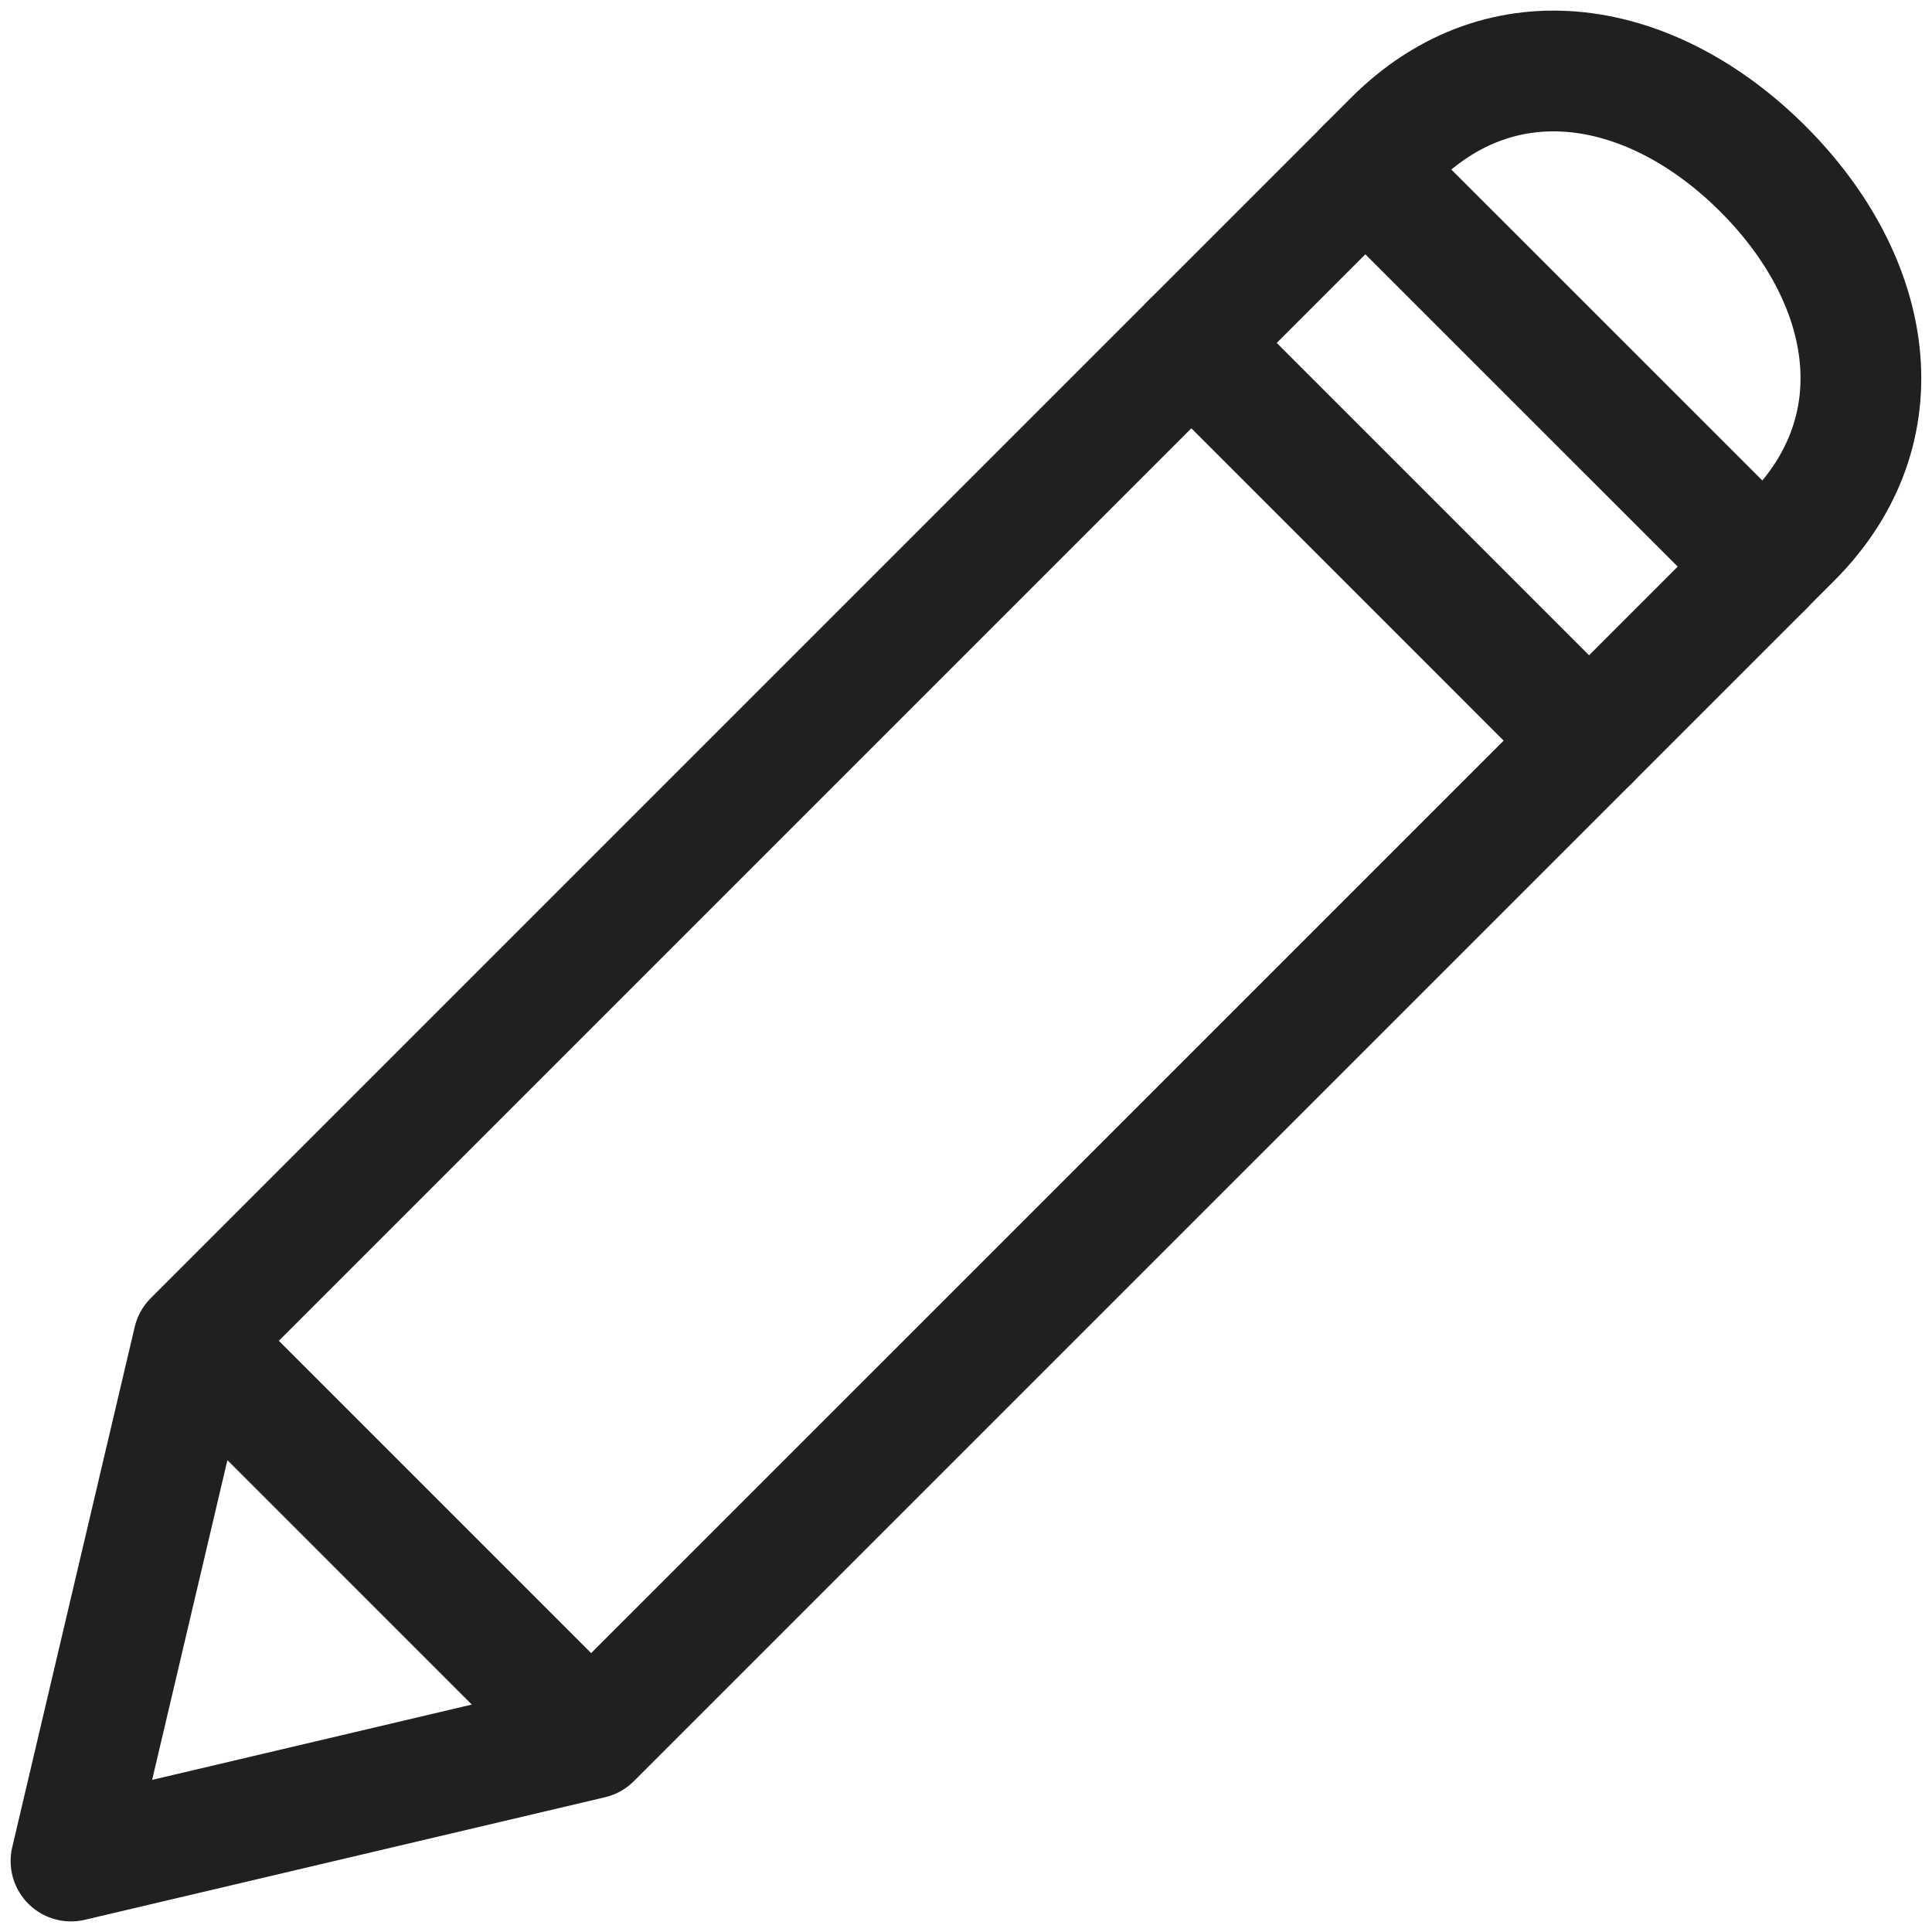
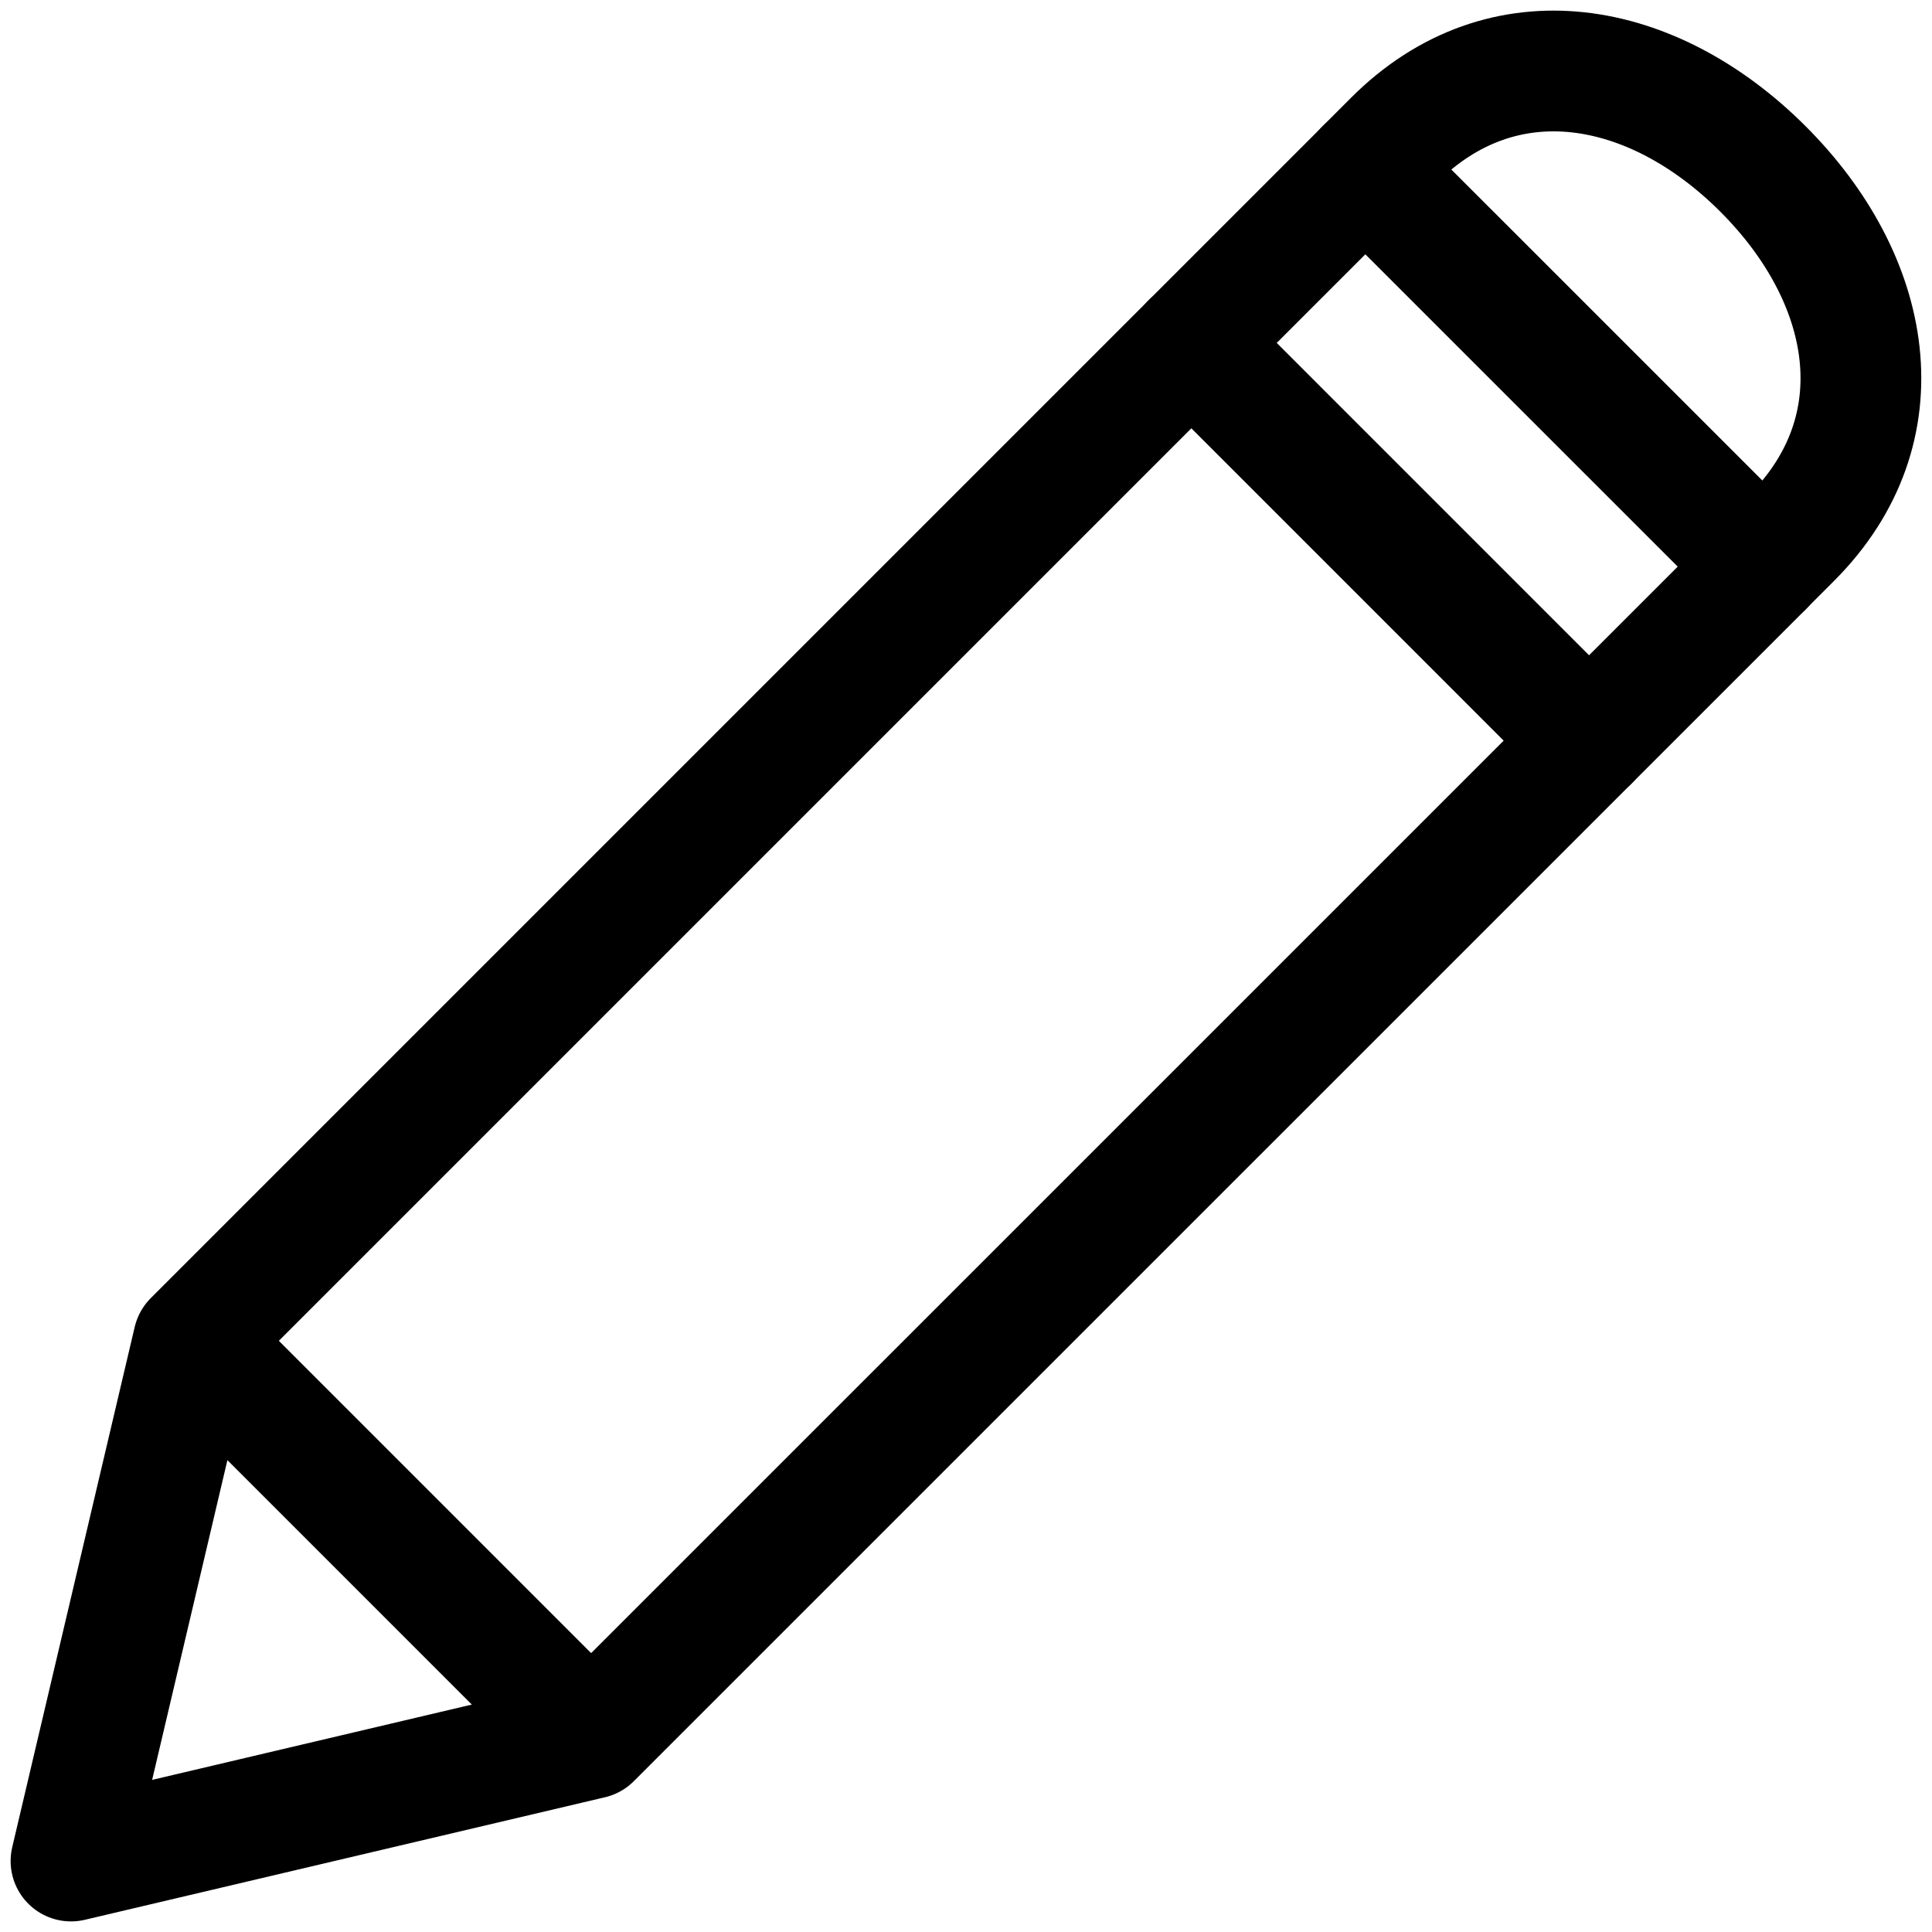
<svg xmlns="http://www.w3.org/2000/svg" viewBox="0 0 64 64" aria-labelledby="title" aria-describedby="desc" role="img">
-   <path stroke-width="4" stroke-miterlimit="10" stroke="#202020" fill="none" d="M58.4 18.77l.941-.941c3.637-3.638 2.7-8.595-.941-12.233s-8.6-4.58-12.234-.94l-.941.941" data-name="layer2" stroke-linejoin="round" stroke-linecap="round" />
-   <path d="M52.639 24.535l5.766-5.765L45.229 5.596l-5.764 5.764" stroke-width="4" stroke-miterlimit="10" stroke="#202020" fill="none" data-name="layer1" stroke-linejoin="round" stroke-linecap="round" />
-   <path d="M19.582 57.59l33.057-33.055L39.465 11.36 6.409 44.416 2.352 61.649l17.23-4.059zM6.409 44.416L19.582 57.59" stroke-width="4" stroke-miterlimit="10" stroke="#202020" fill="none" data-name="layer1" stroke-linejoin="round" stroke-linecap="round" />
+   <path stroke-width="4" stroke-miterlimit="10" stroke="currentColor" fill="none" d="M58.4 18.77l.941-.941c3.637-3.638 2.7-8.595-.941-12.233s-8.6-4.58-12.234-.94l-.941.941" data-name="layer2" stroke-linejoin="round" stroke-linecap="round" />
+   <path d="M52.639 24.535l5.766-5.765L45.229 5.596l-5.764 5.764" stroke-width="4" stroke-miterlimit="10" stroke="currentColor" fill="none" data-name="layer1" stroke-linejoin="round" stroke-linecap="round" />
+   <path d="M19.582 57.59l33.057-33.055L39.465 11.36 6.409 44.416 2.352 61.649l17.23-4.059zM6.409 44.416L19.582 57.59" stroke-width="4" stroke-miterlimit="10" stroke="currentColor" fill="none" data-name="layer1" stroke-linejoin="round" stroke-linecap="round" />
</svg>
